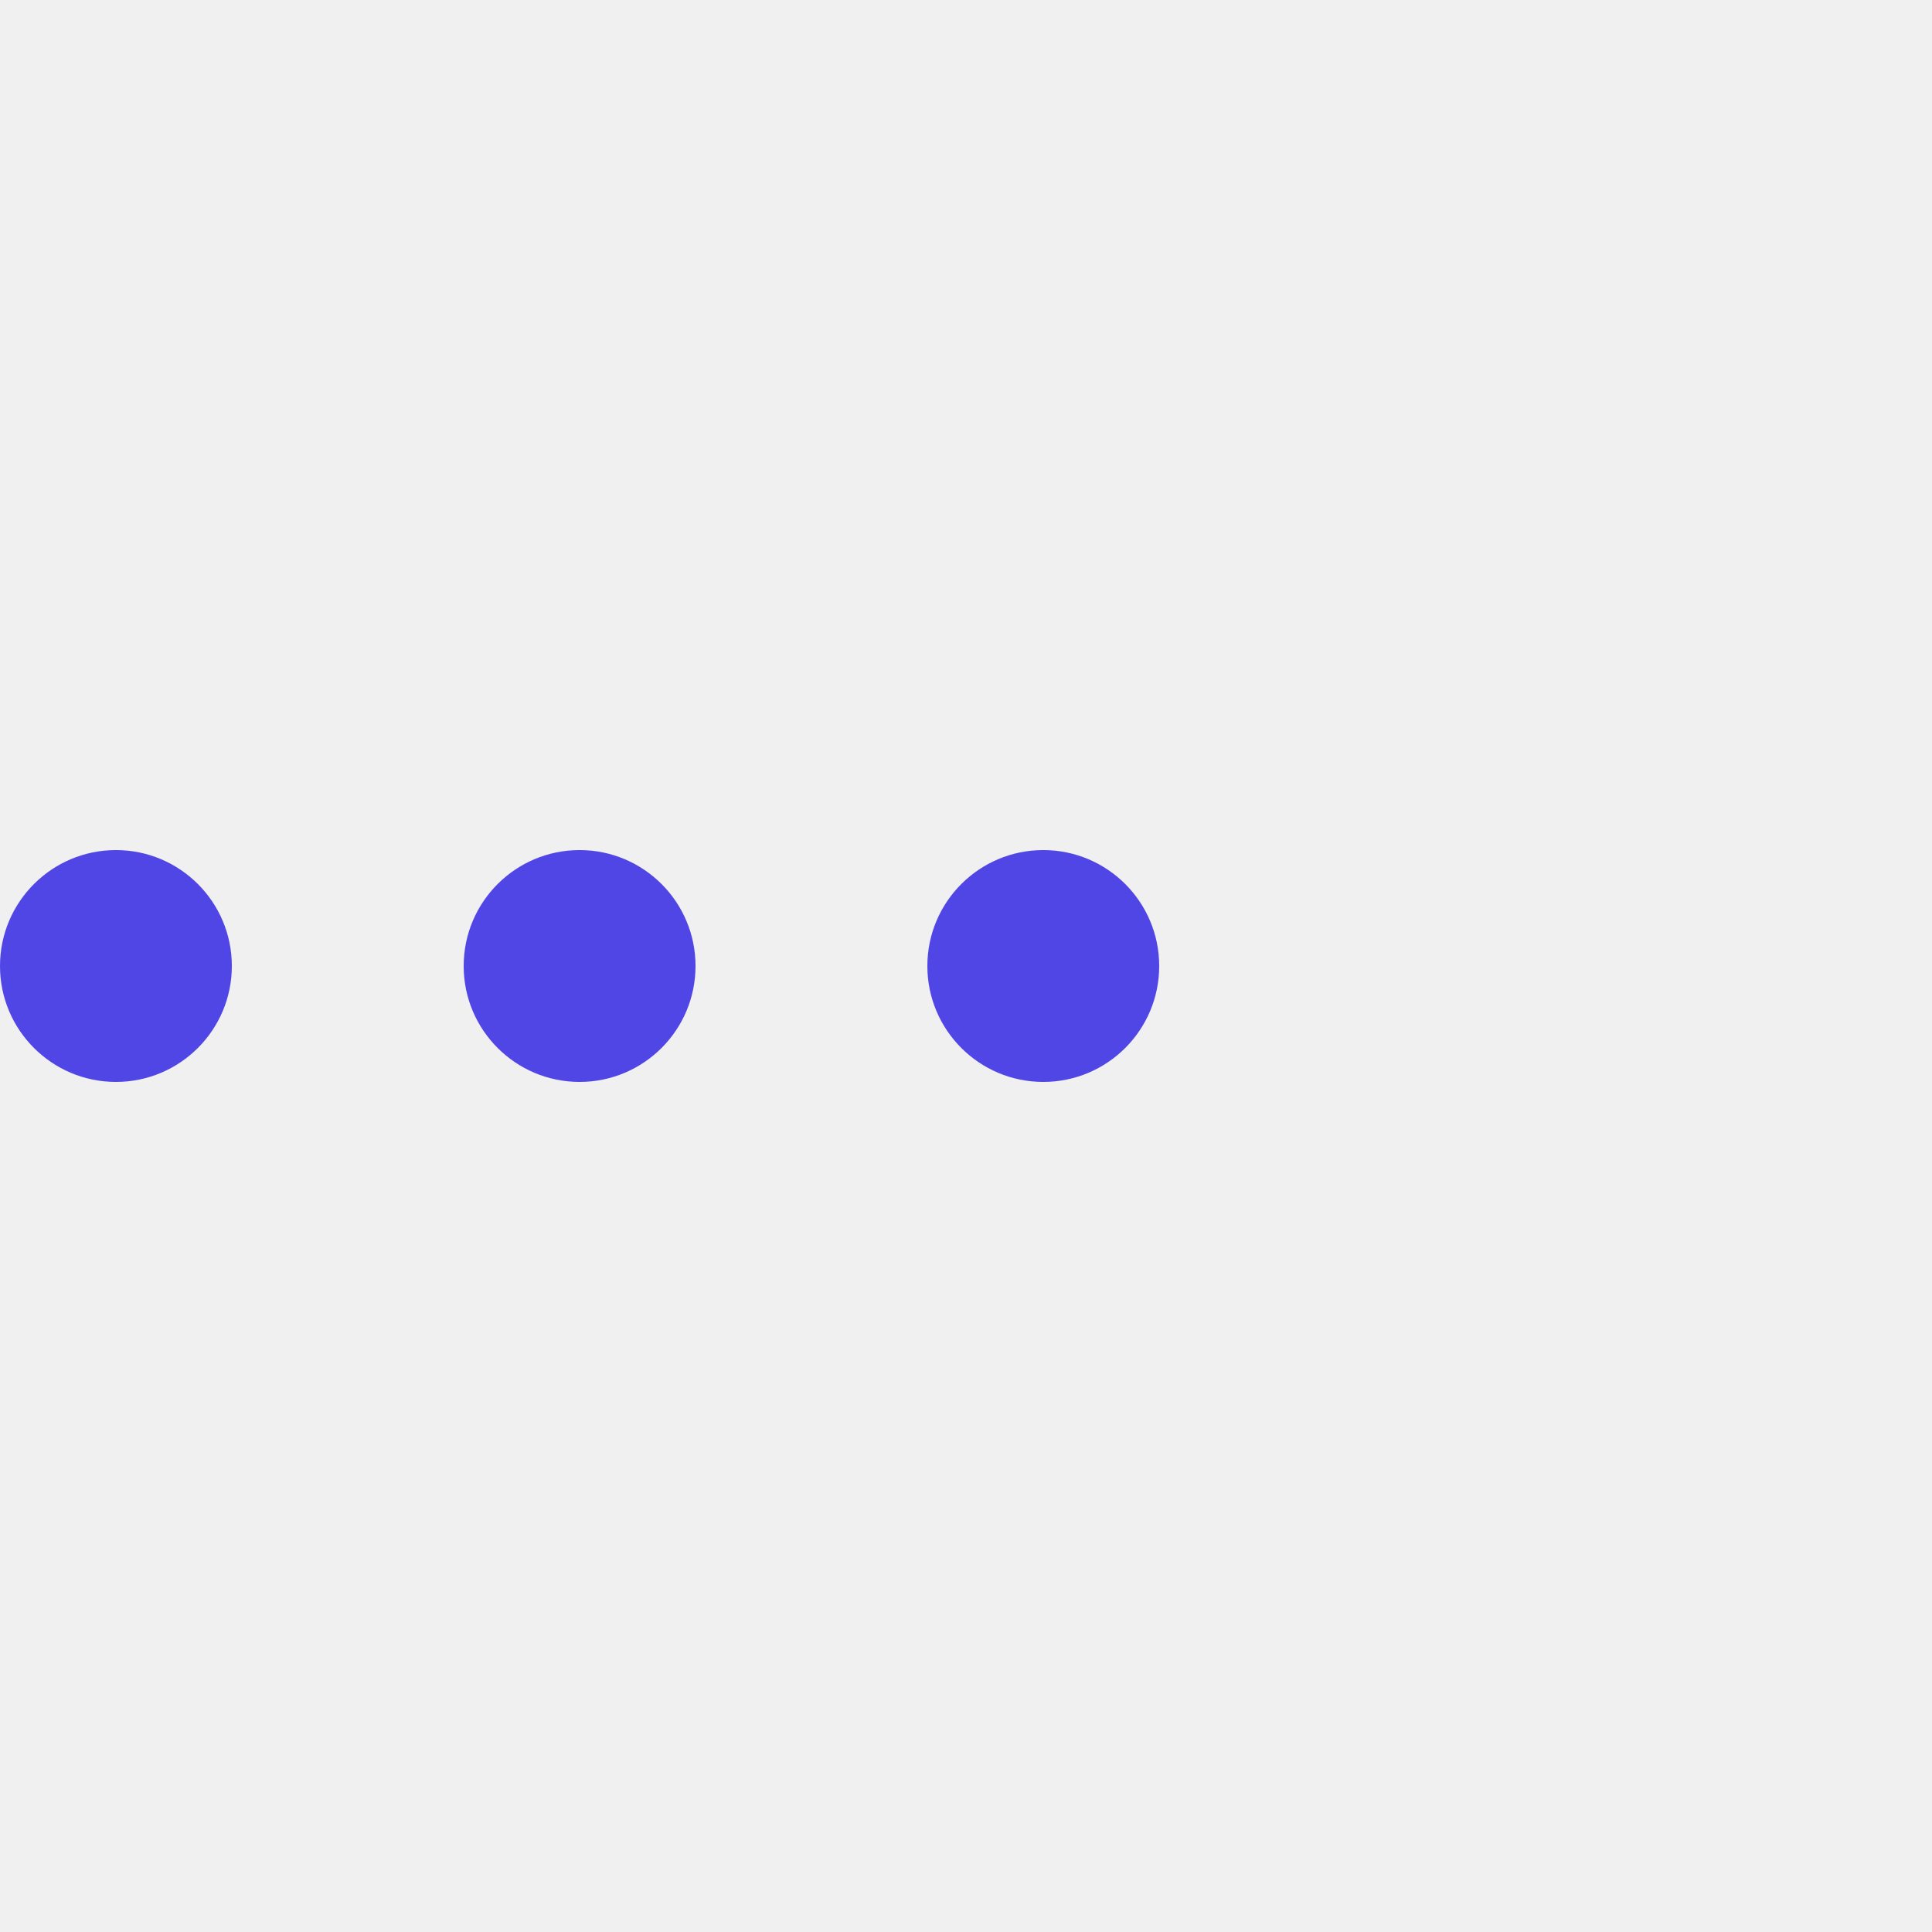
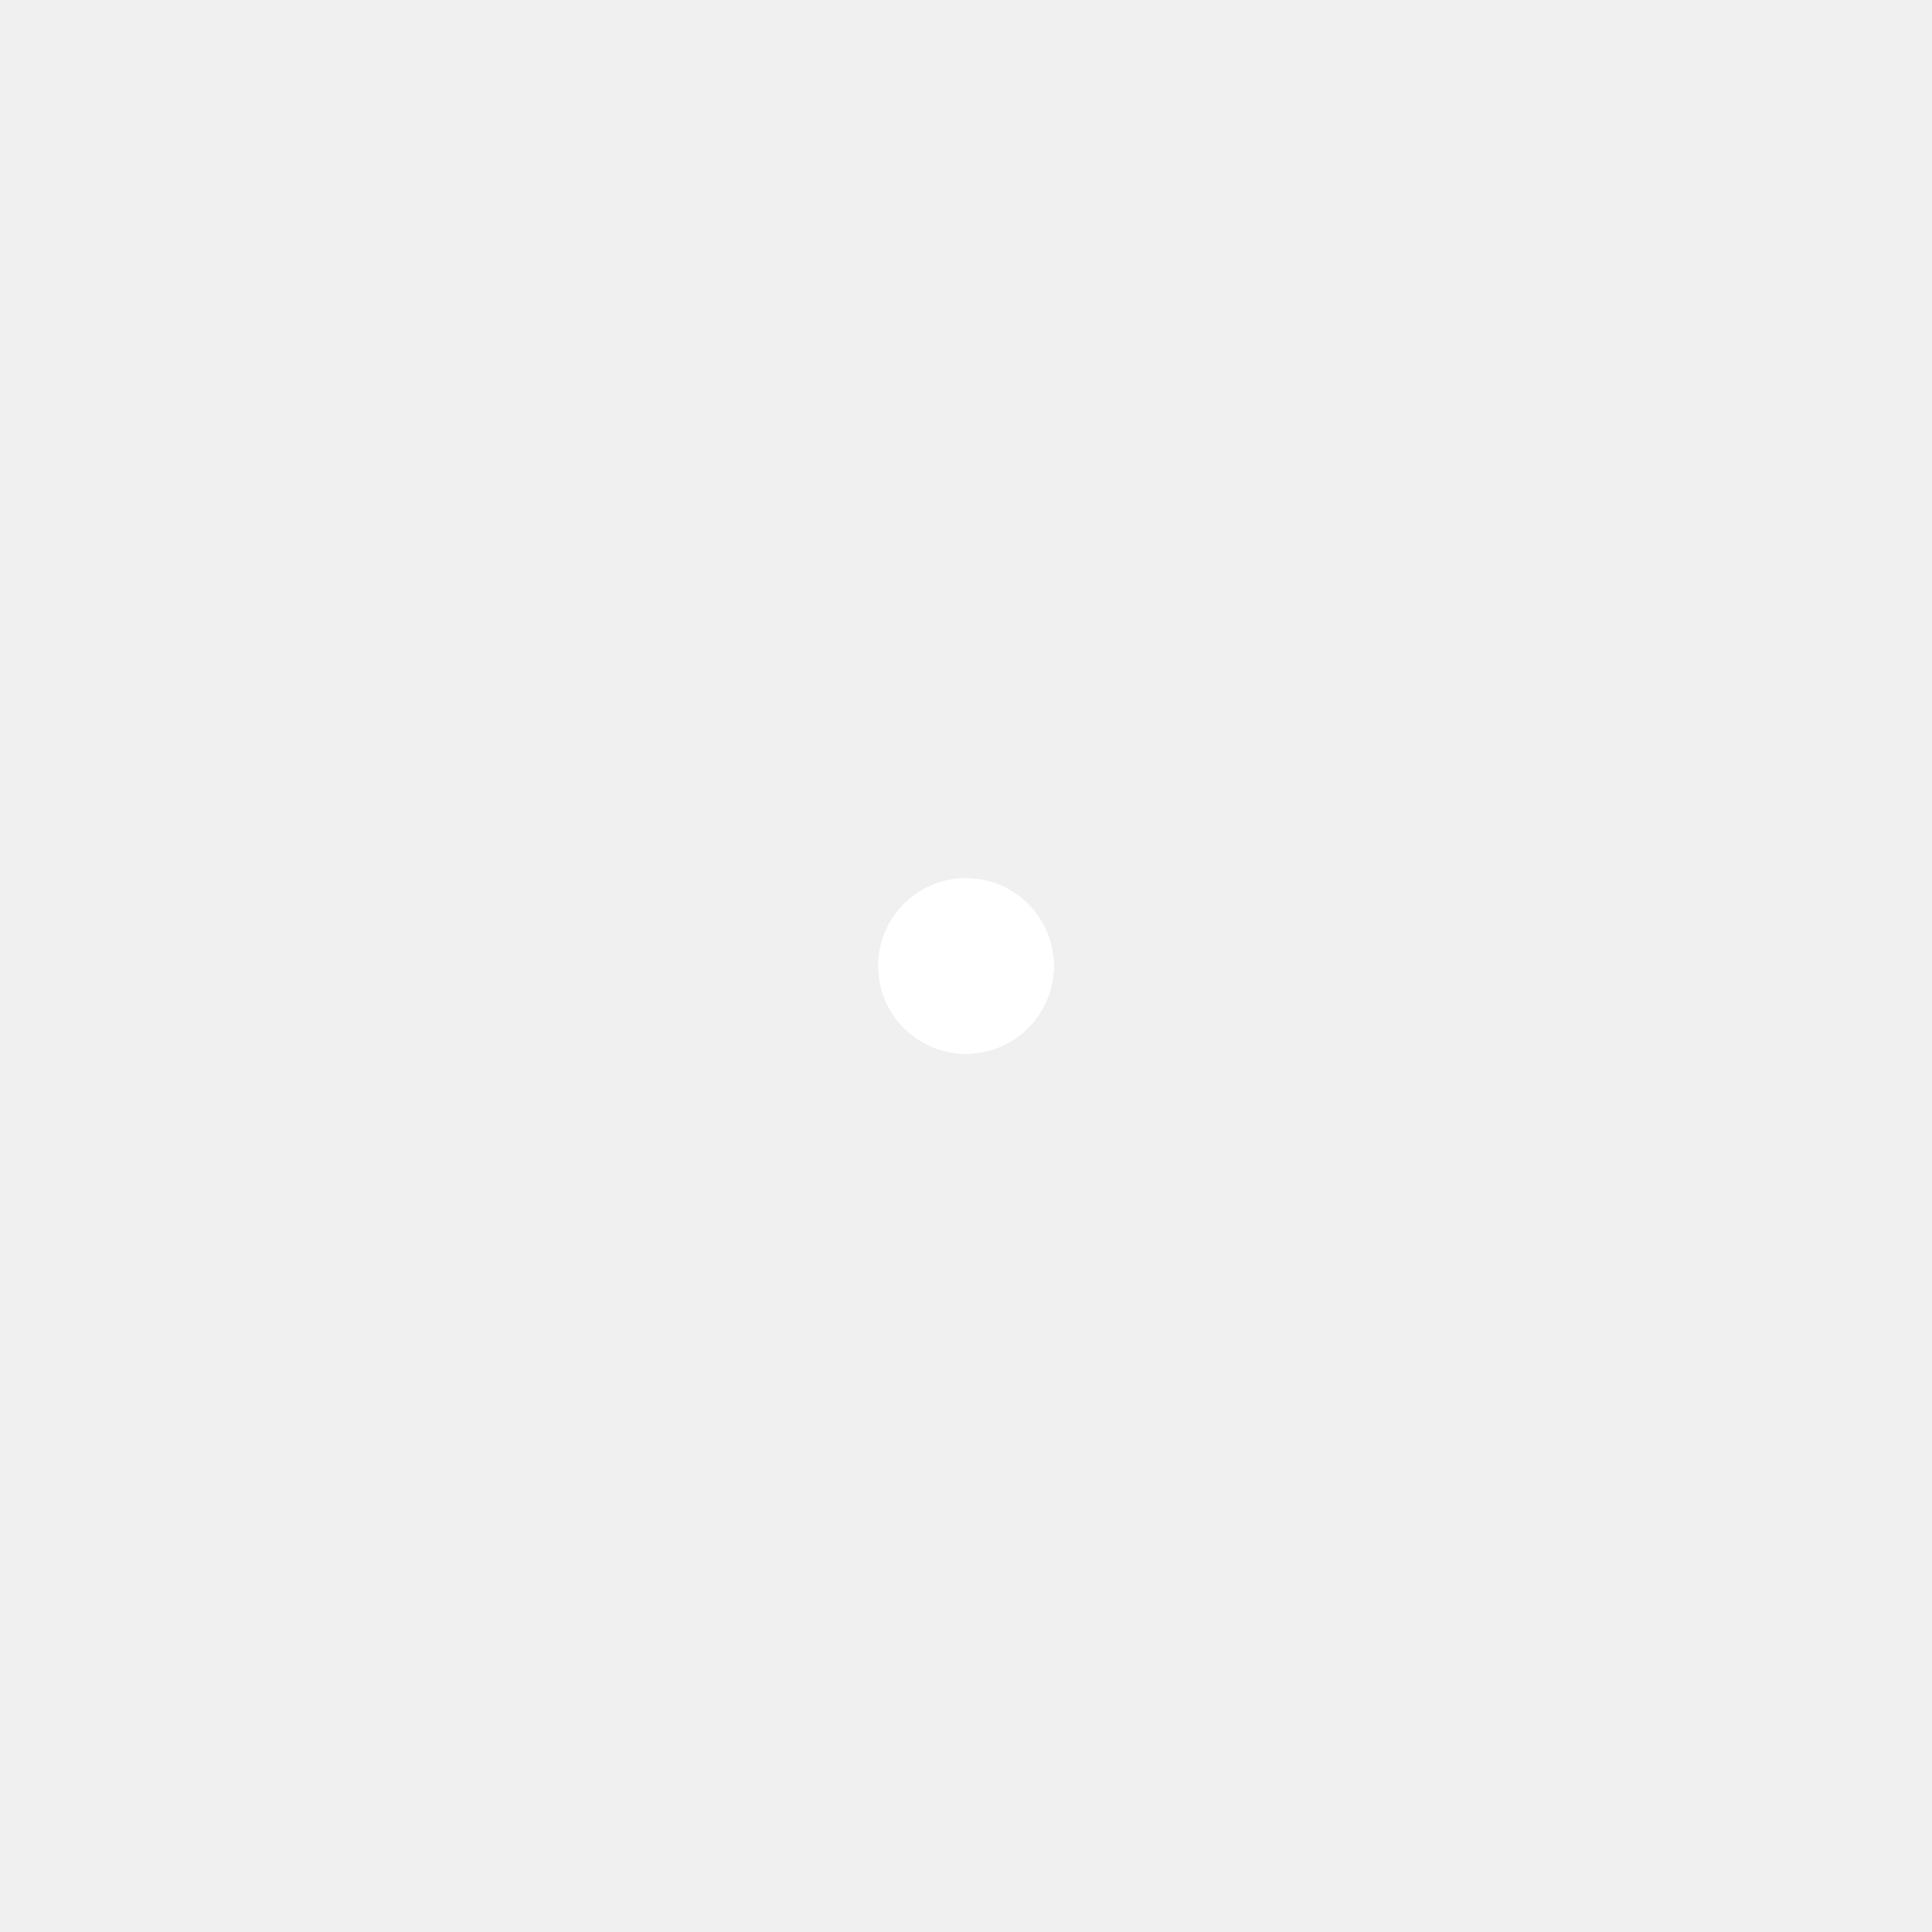
- <svg xmlns="http://www.w3.org/2000/svg" version="1.1" id="L5" x="0px" y="0px" viewBox="0 0 100 100" enable-background="new 0 0 0 0" xml:space="preserve">
-   <circle fill="#5046e5" stroke="none" cx="6" cy="50" r="6">
-     <animateTransform attributeName="transform" dur="1s" type="translate" values="0 15 ; 0 -15; 0 15" repeatCount="indefinite" begin="0.1" />
-   </circle>
-   <circle fill="#5046e5" stroke="none" cx="30" cy="50" r="6">
-     <animateTransform attributeName="transform" dur="1s" type="translate" values="0 10 ; 0 -10; 0 10" repeatCount="indefinite" begin="0.2" />
-   </circle>
-   <circle fill="#5046e5" stroke="none" cx="54" cy="50" r="6">
-     <animateTransform attributeName="transform" dur="1s" type="translate" values="0 5 ; 0 -5; 0 5" repeatCount="indefinite" begin="0.3" />
-   </circle>
+ <svg xmlns="http://www.w3.org/2000/svg" width="44" height="44" viewBox="0 0 44 44" stroke="#fff">
+   <g fill="none" fill-rule="evenodd" stroke-width="2">
+     <circle cx="22" cy="22" r="1">
+       <animate attributeName="r" begin="0s" dur="1.8s" values="1; 20" calcMode="spline" keyTimes="0; 1" keySplines="0.165, 0.84, 0.44, 1" repeatCount="indefinite" />
+       <animate attributeName="stroke-opacity" begin="0s" dur="1.8s" values="1; 0" calcMode="spline" keyTimes="0; 1" keySplines="0.3, 0.61, 0.355, 1" repeatCount="indefinite" />
+     </circle>
+     <circle cx="22" cy="22" r="1">
+       <animate attributeName="r" begin="-0.9s" dur="1.8s" values="1; 20" calcMode="spline" keyTimes="0; 1" keySplines="0.165, 0.84, 0.44, 1" repeatCount="indefinite" />
+       <animate attributeName="stroke-opacity" begin="-0.9s" dur="1.8s" values="1; 0" calcMode="spline" keyTimes="0; 1" keySplines="0.3, 0.61, 0.355, 1" repeatCount="indefinite" />
+     </circle>
+   </g>
</svg>
